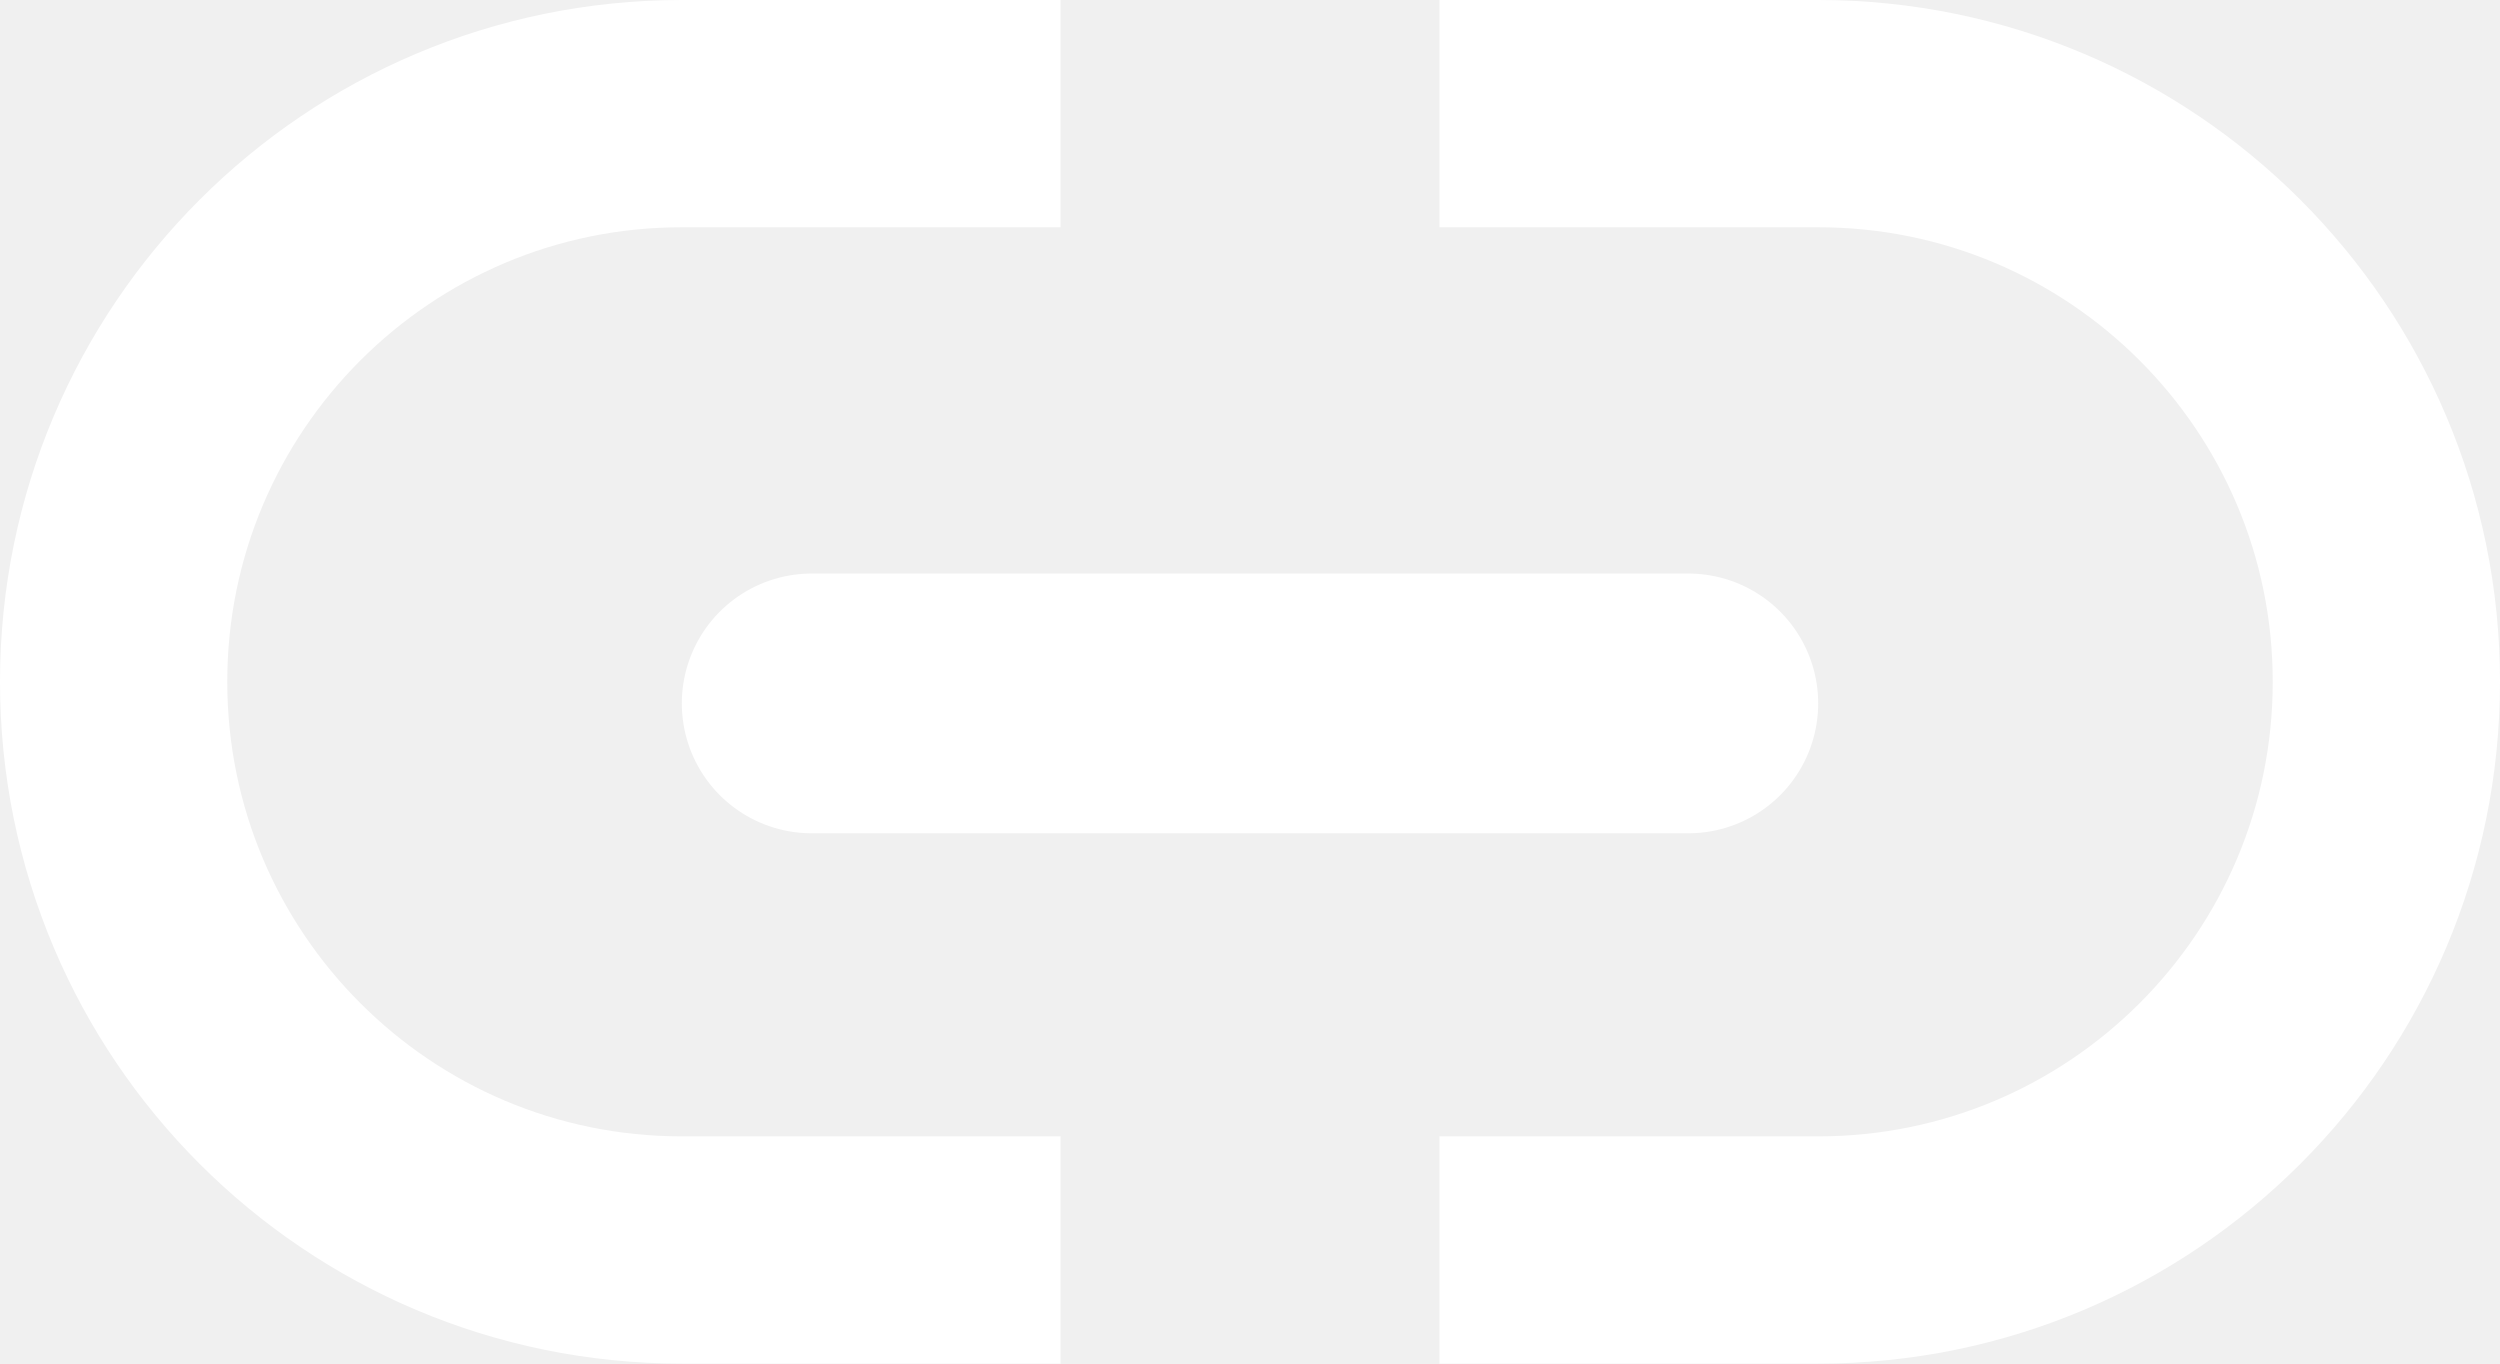
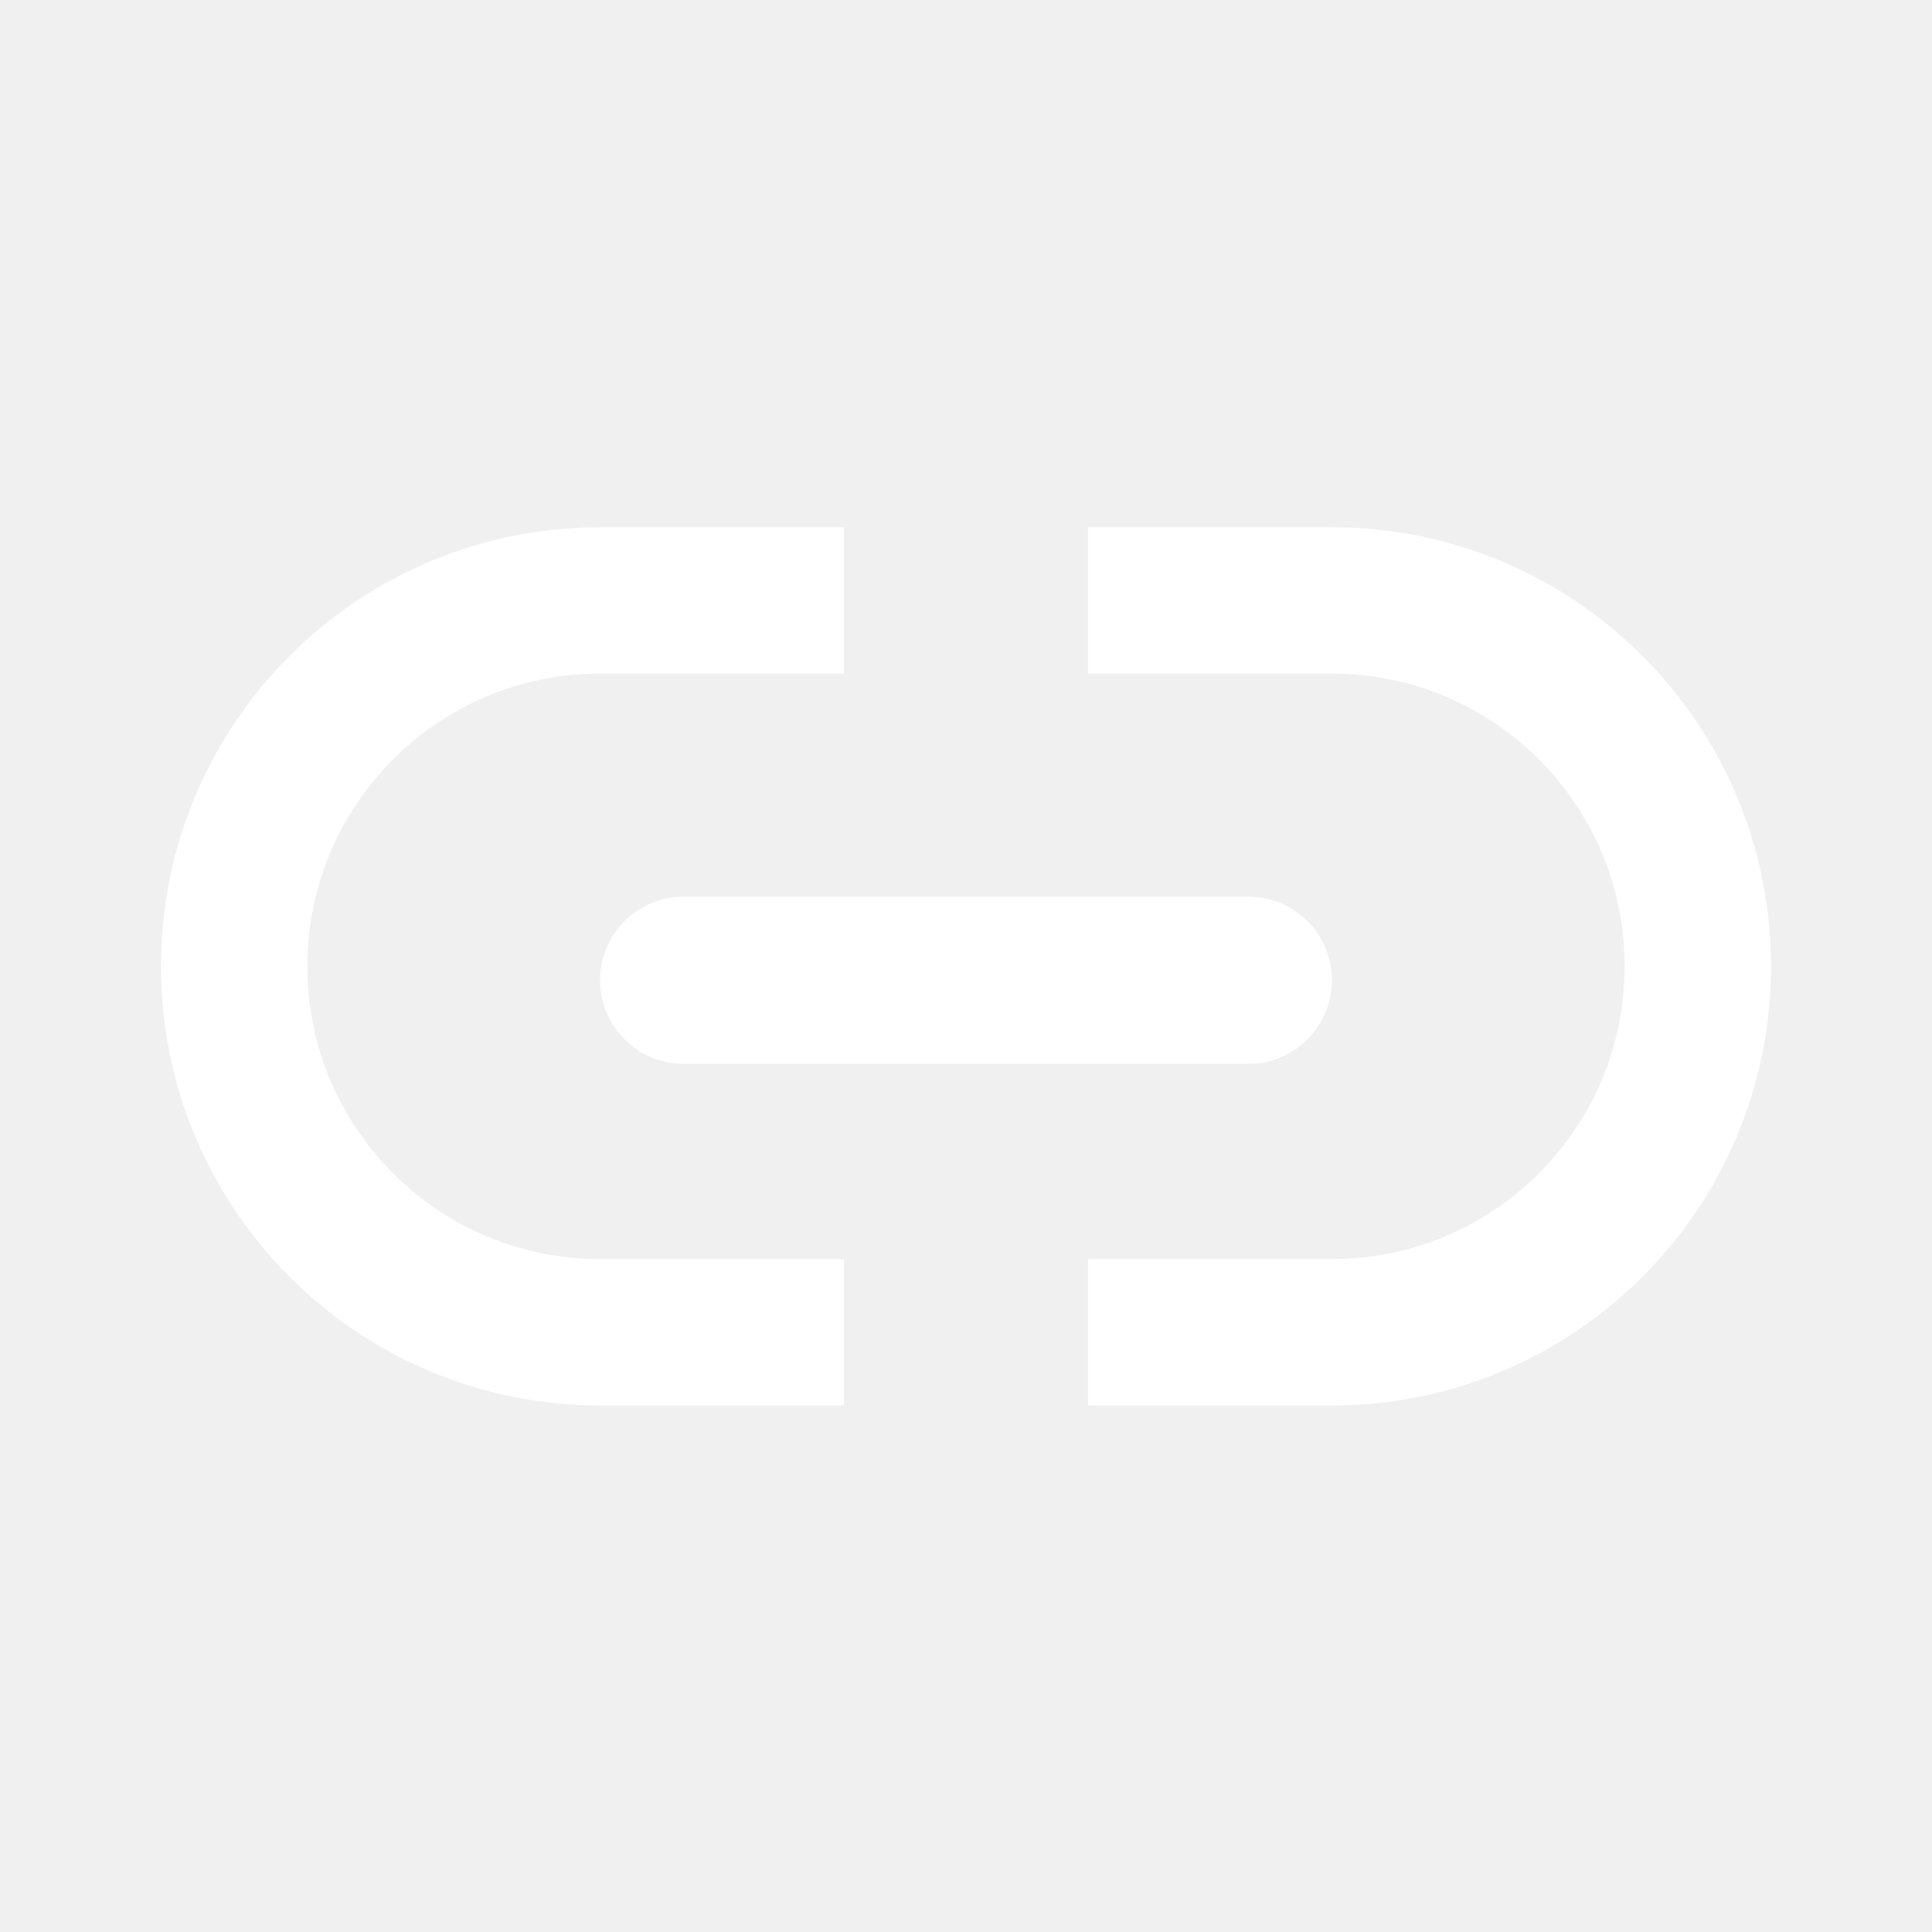
- <svg xmlns="http://www.w3.org/2000/svg" preserveAspectRatio="none" overflow="visible" style="display: block;" width="15.4" height="8.4" viewBox="0 0 15.4 8.4" fill="none">
-   <g id="Group 20">
+ <svg xmlns="http://www.w3.org/2000/svg" width="24" height="24" viewBox="0 0 24 24" fill="none">
+   <g id="Group 20" transform="translate(2 6.55) scale(1.2987)">
    <path id="Rectangle 1" d="M6.533 7.7H4.2C2.267 7.7 0.7 6.133 0.7 4.2C0.7 2.267 2.267 0.7 4.2 0.7H6.533" stroke="white" stroke-width="1.4" />
    <path id="Rectangle 1_2" d="M8.867 0.7H11.2C13.133 0.7 14.7 2.267 14.7 4.2C14.7 6.133 13.133 7.7 11.2 7.7H8.867" stroke="white" stroke-width="1.4" />
    <line id="Line 2" x1="5" y1="4.333" x2="10.4" y2="4.333" stroke="white" stroke-width="1.6" stroke-linecap="round" />
  </g>
</svg>
